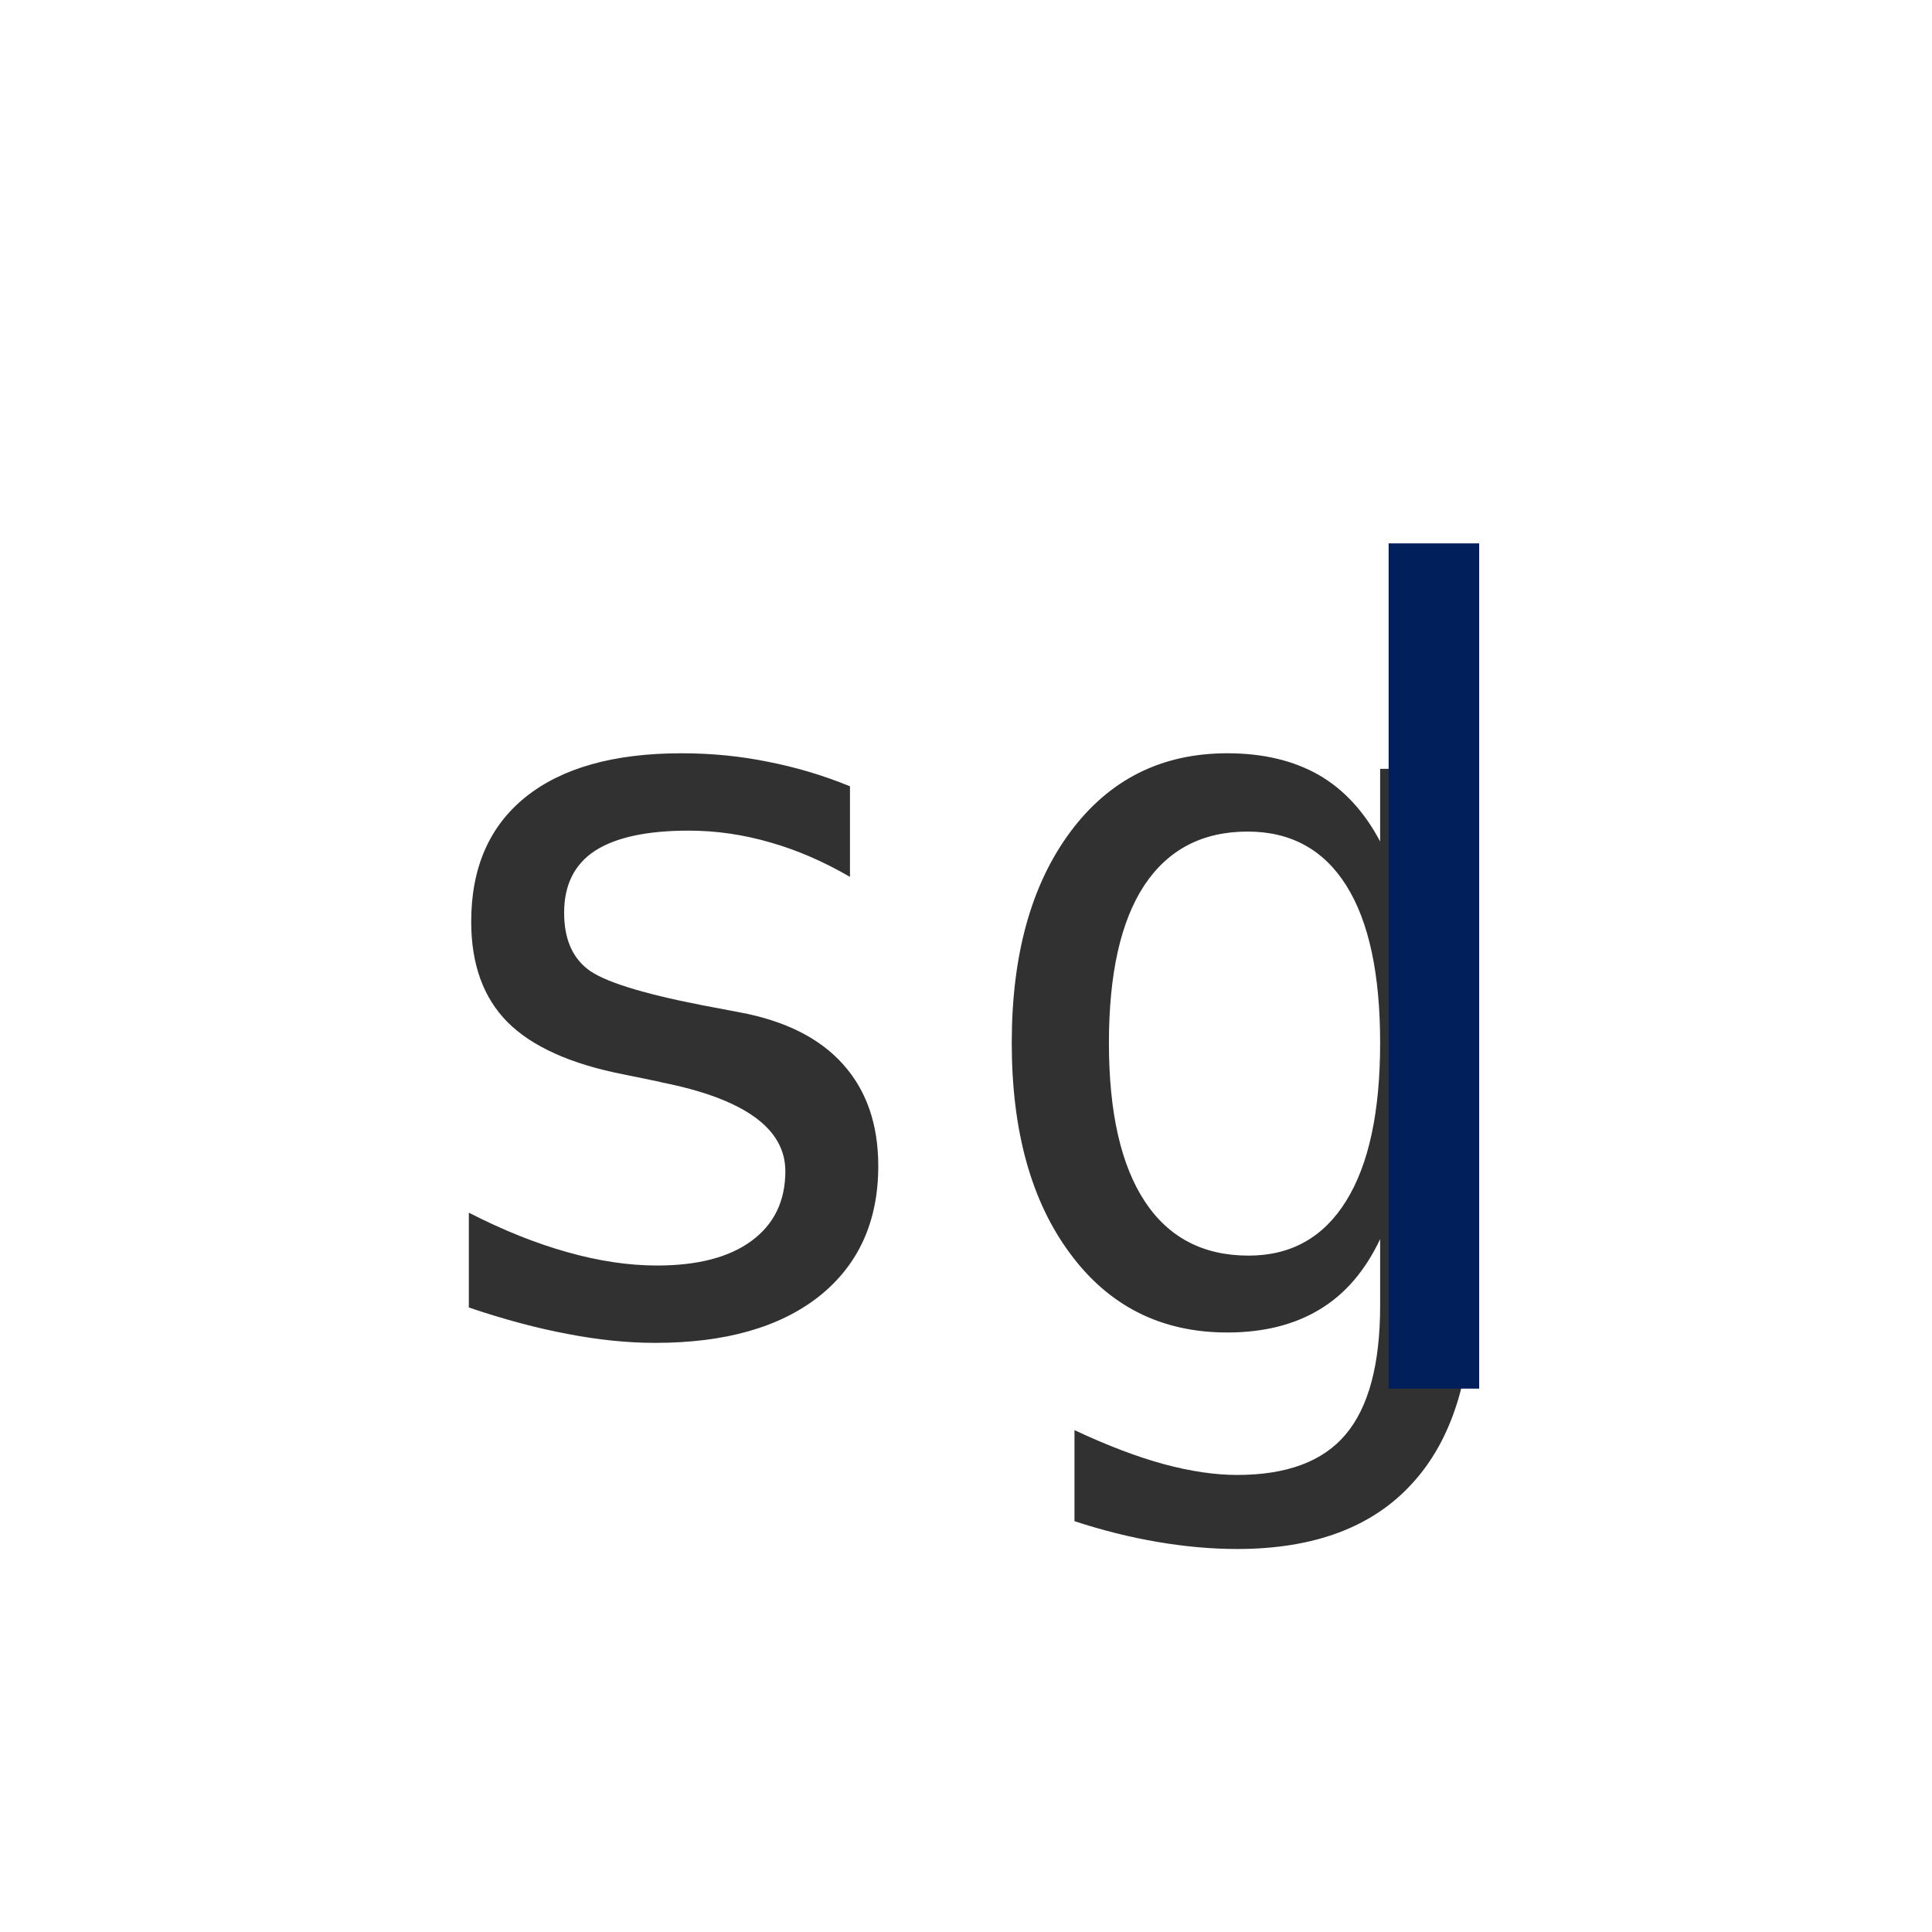
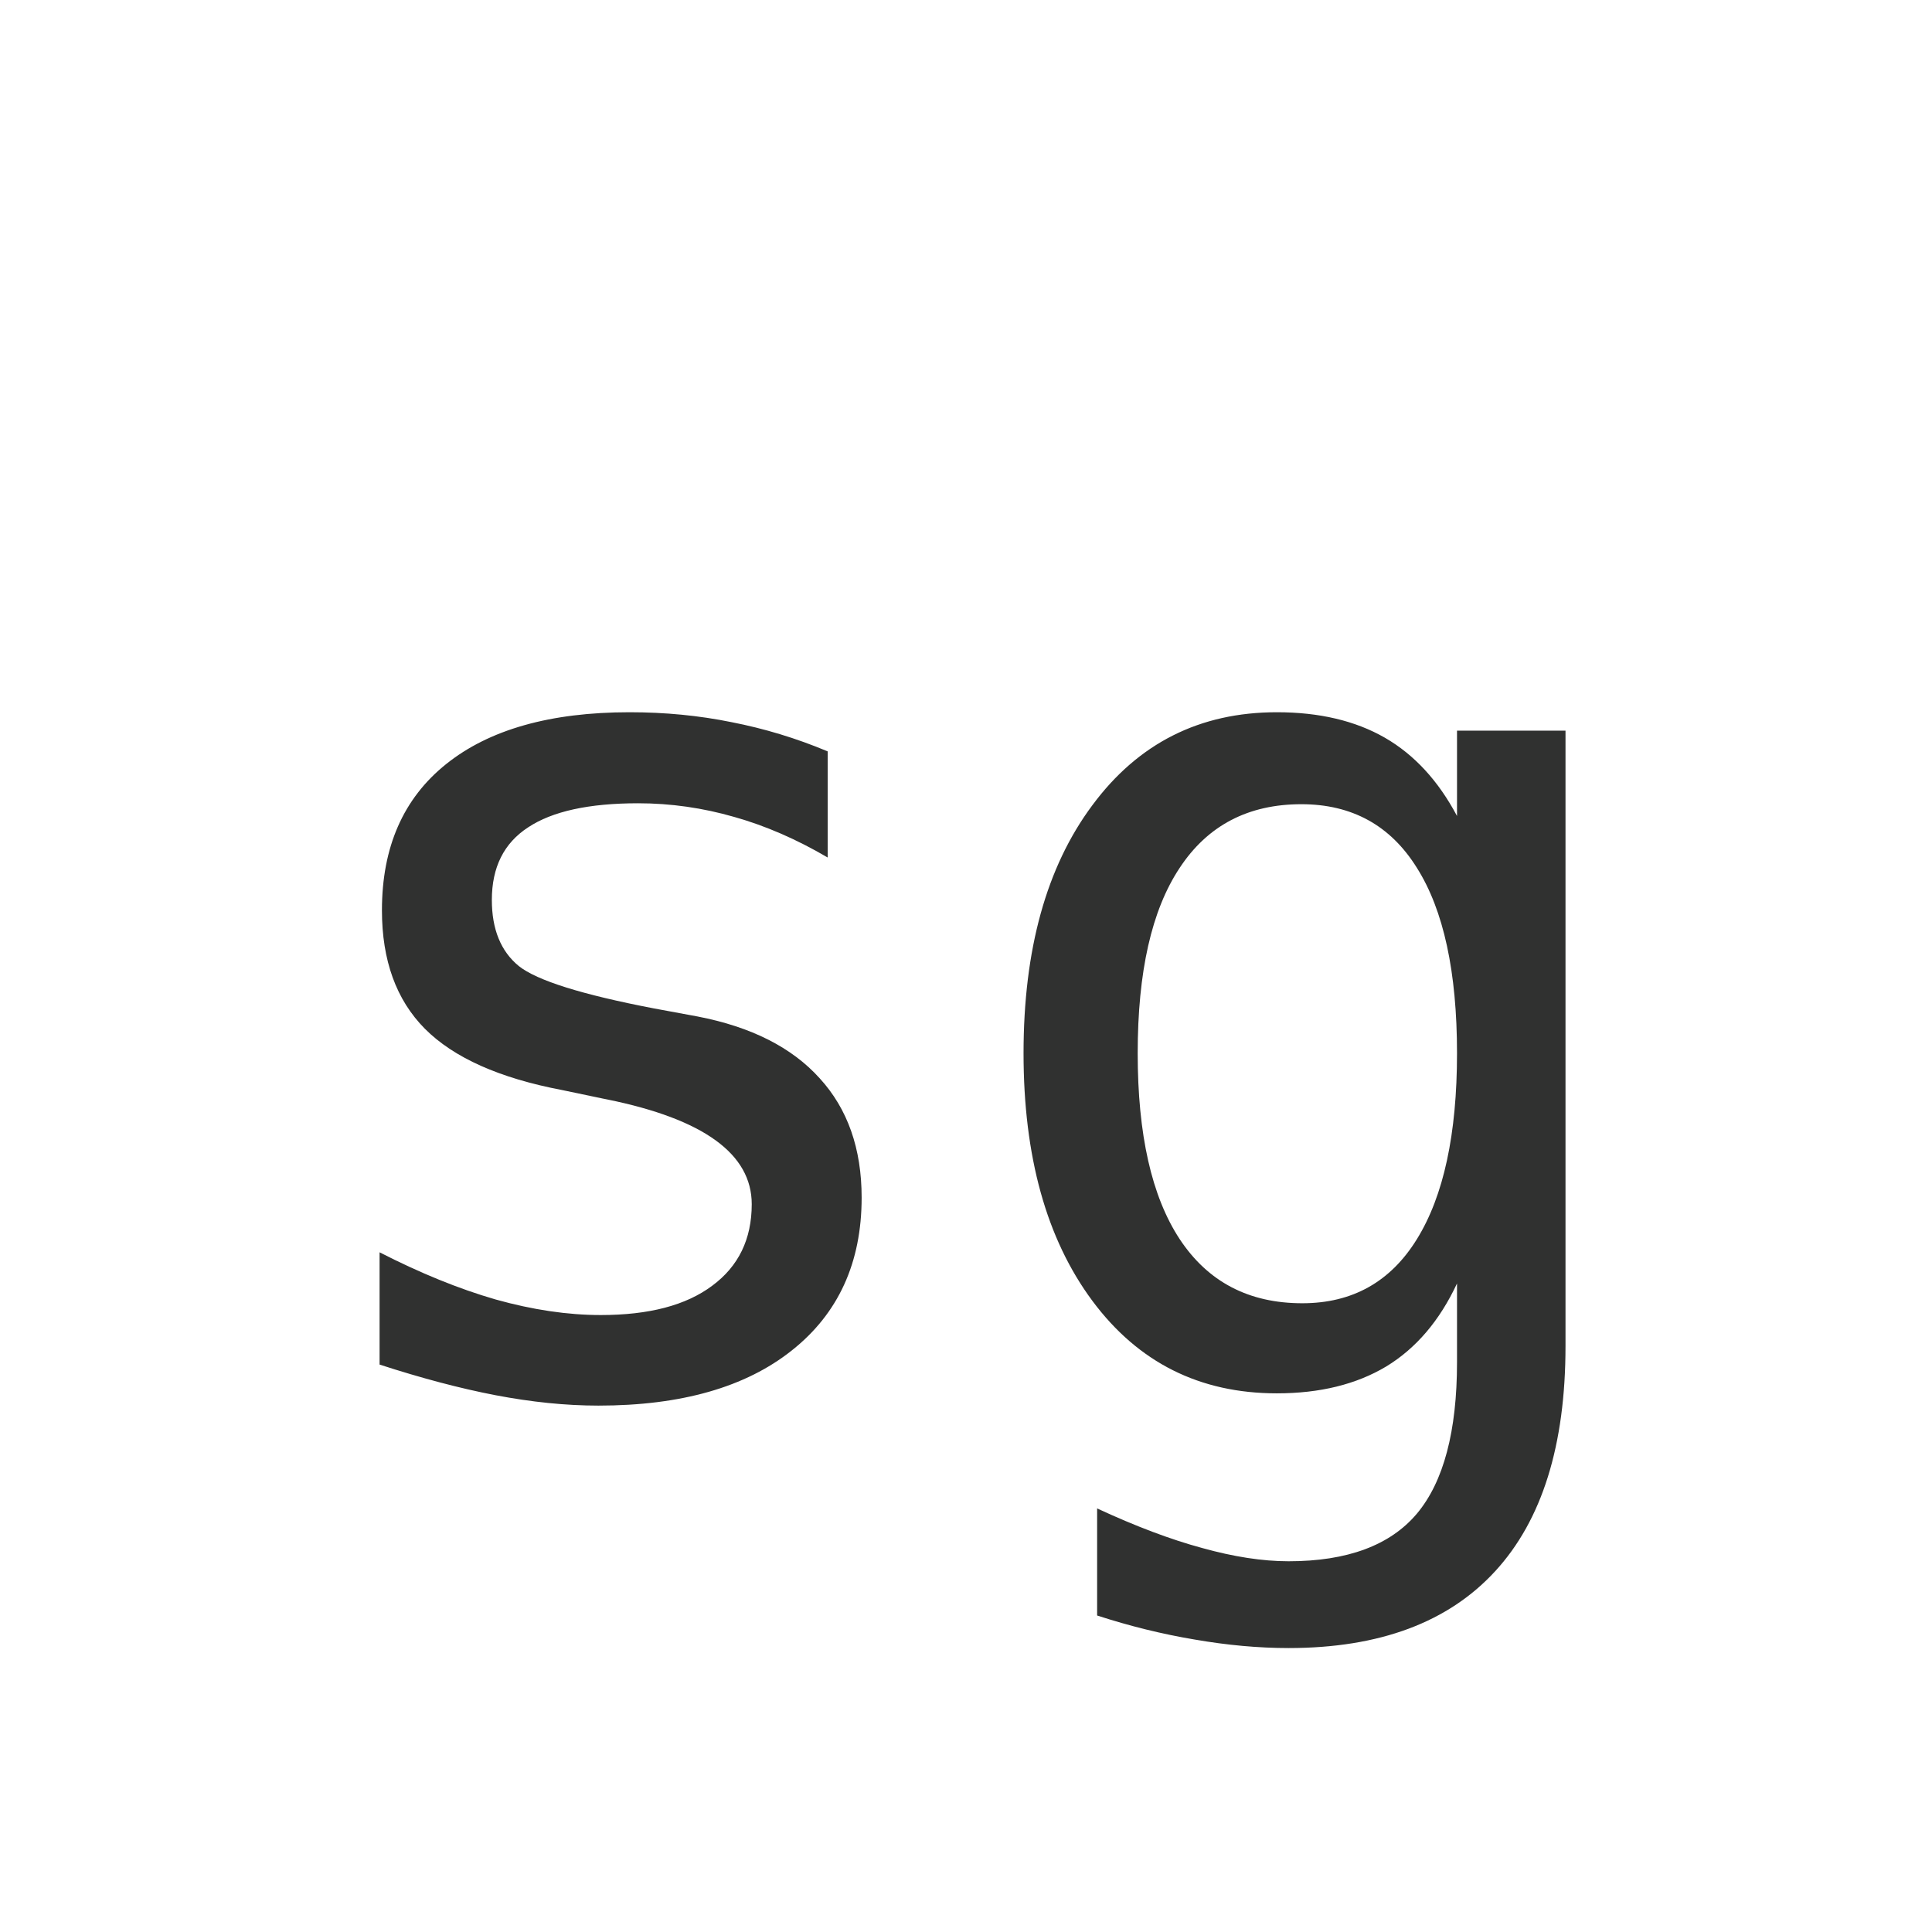
<svg xmlns="http://www.w3.org/2000/svg" viewBox="0 0 64 64">
  <rect width="64" height="64" fill="#ffffff" />
-   <text x="12" y="44" font-family="'IBM Plex Mono', ui-monospace, SFMono-Regular, Menlo, Consolas, monospace" font-size="34" font-weight="500" letter-spacing="-1" fill="#303130">sg</text>
-   <rect x="46" y="18" width="3" height="28" fill="#011f5b" />
+   <text x="32" y="46" text-anchor="middle" font-family="'IBM Plex Mono', ui-monospace, SFMono-Regular, Menlo, Consolas, monospace" font-size="40" font-weight="500" letter-spacing="-1" fill="#303130">sg</text>
</svg>
